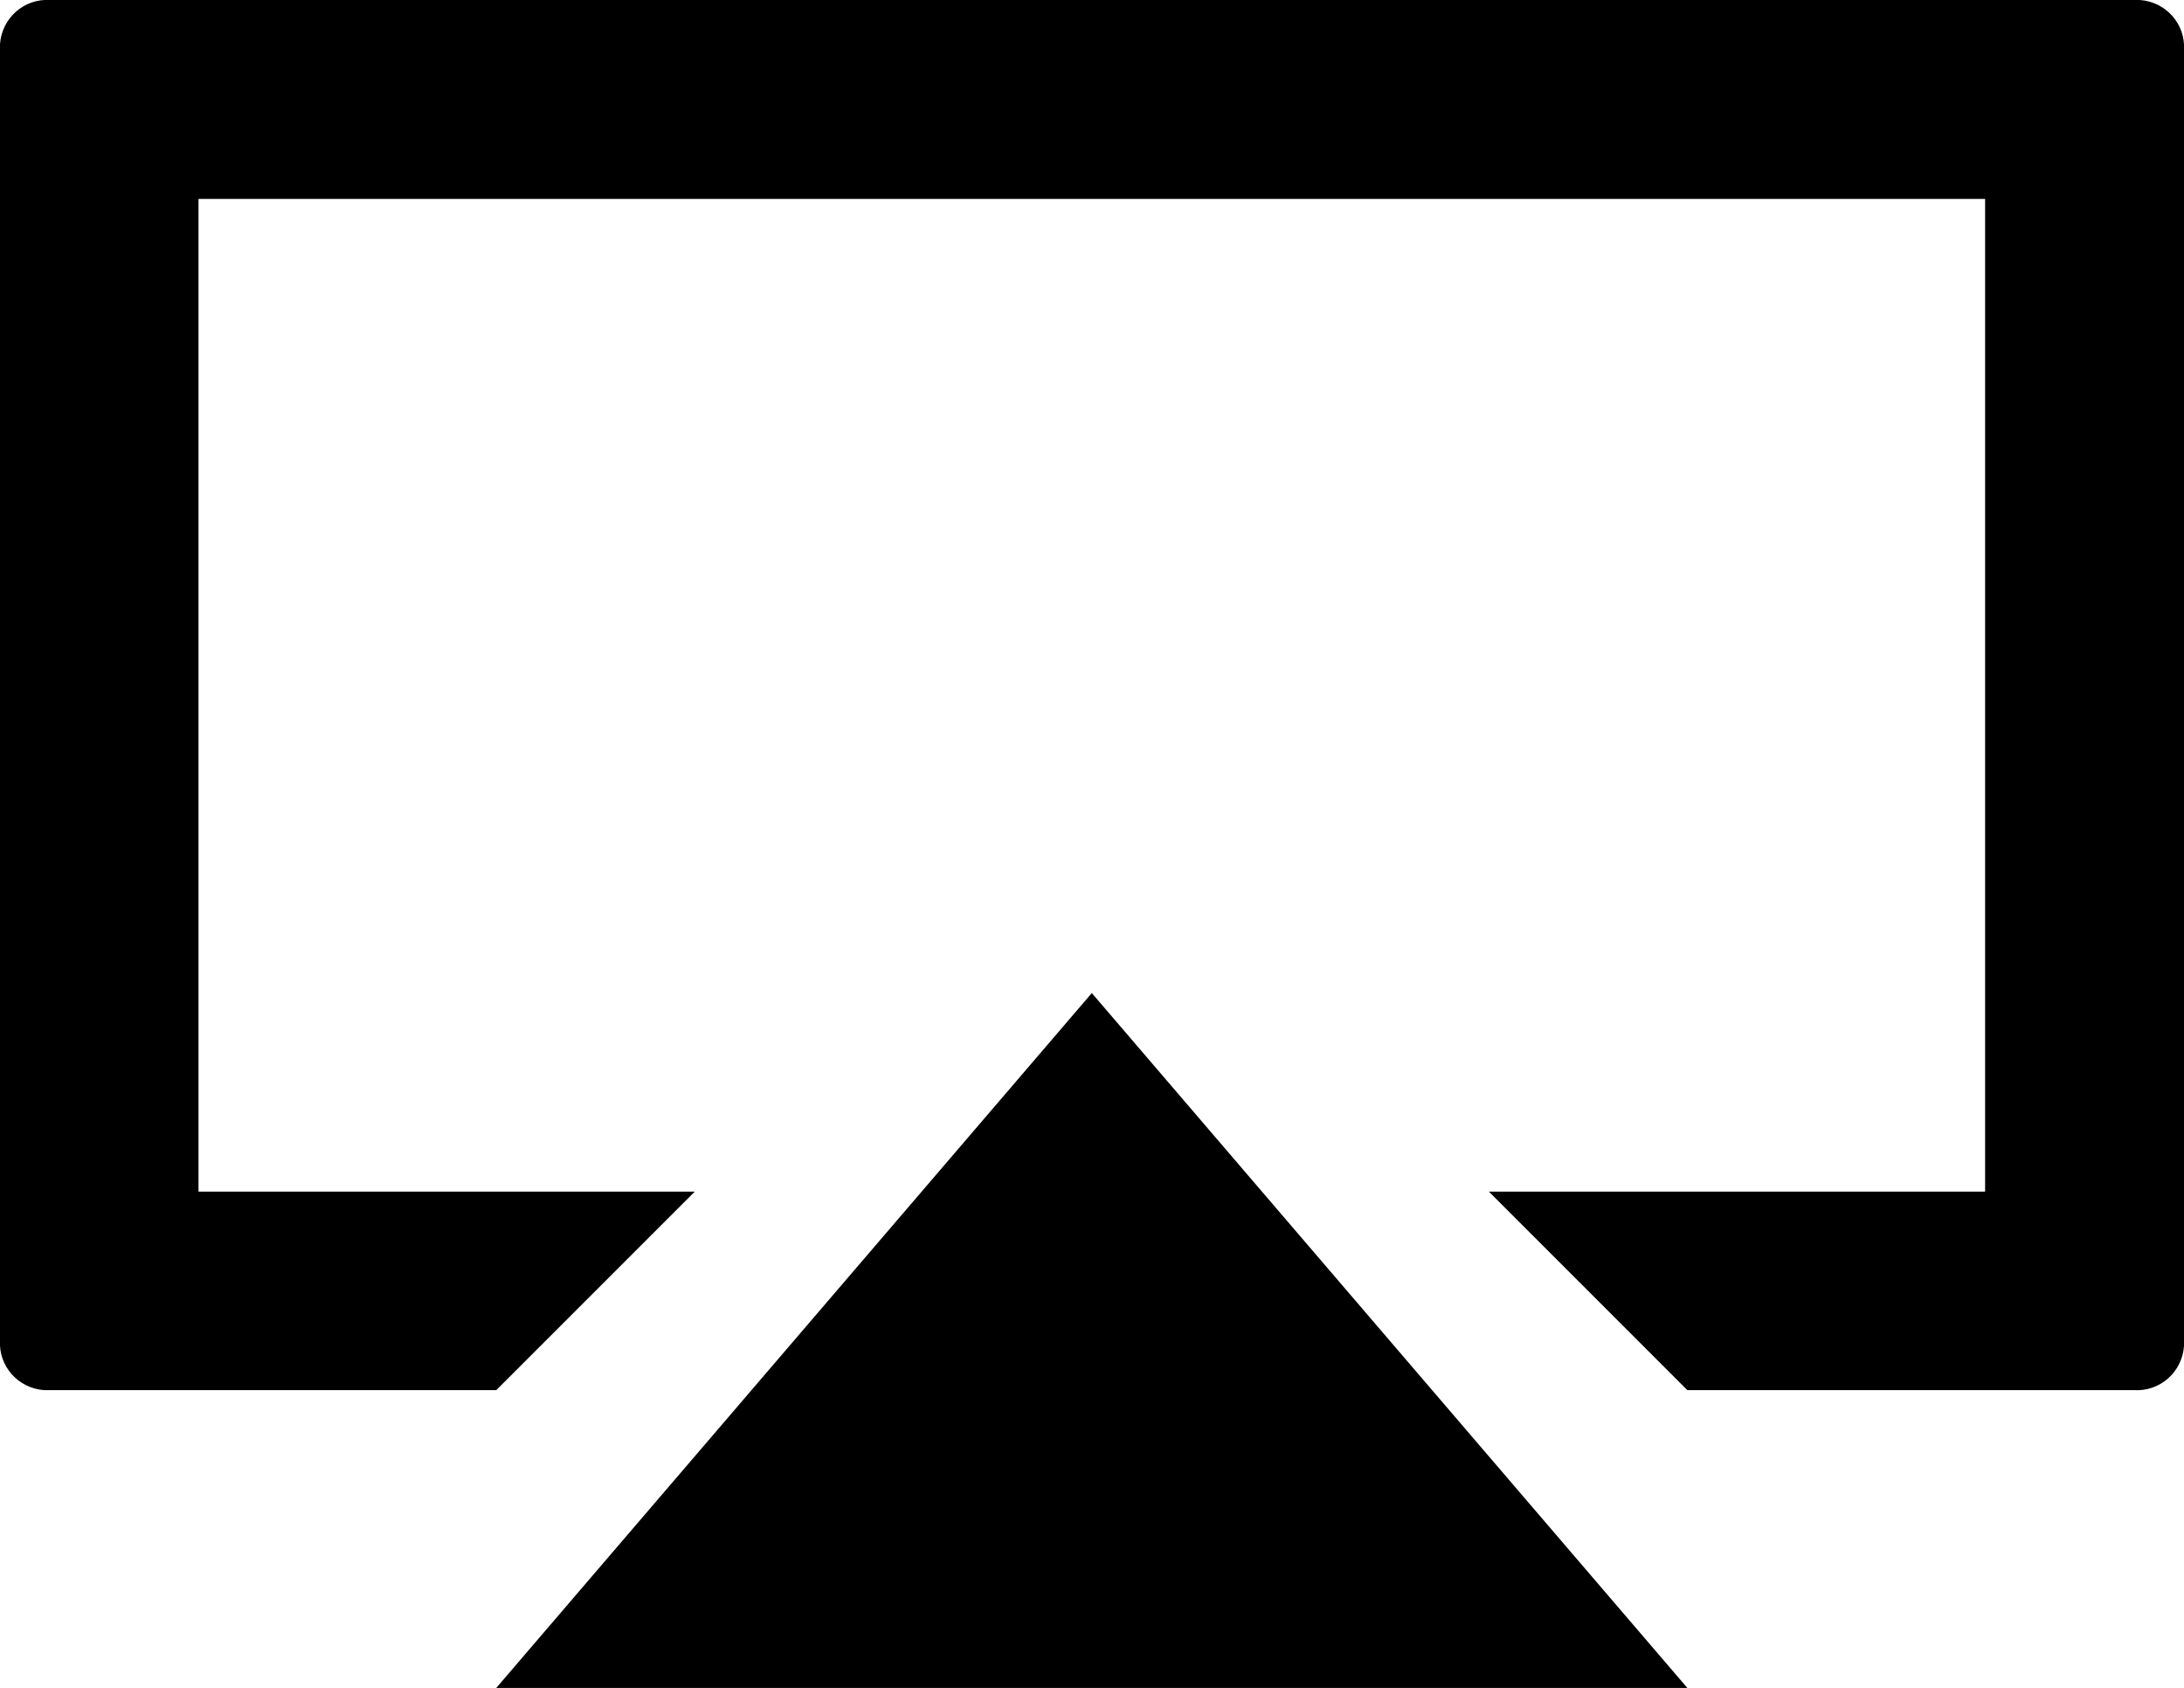
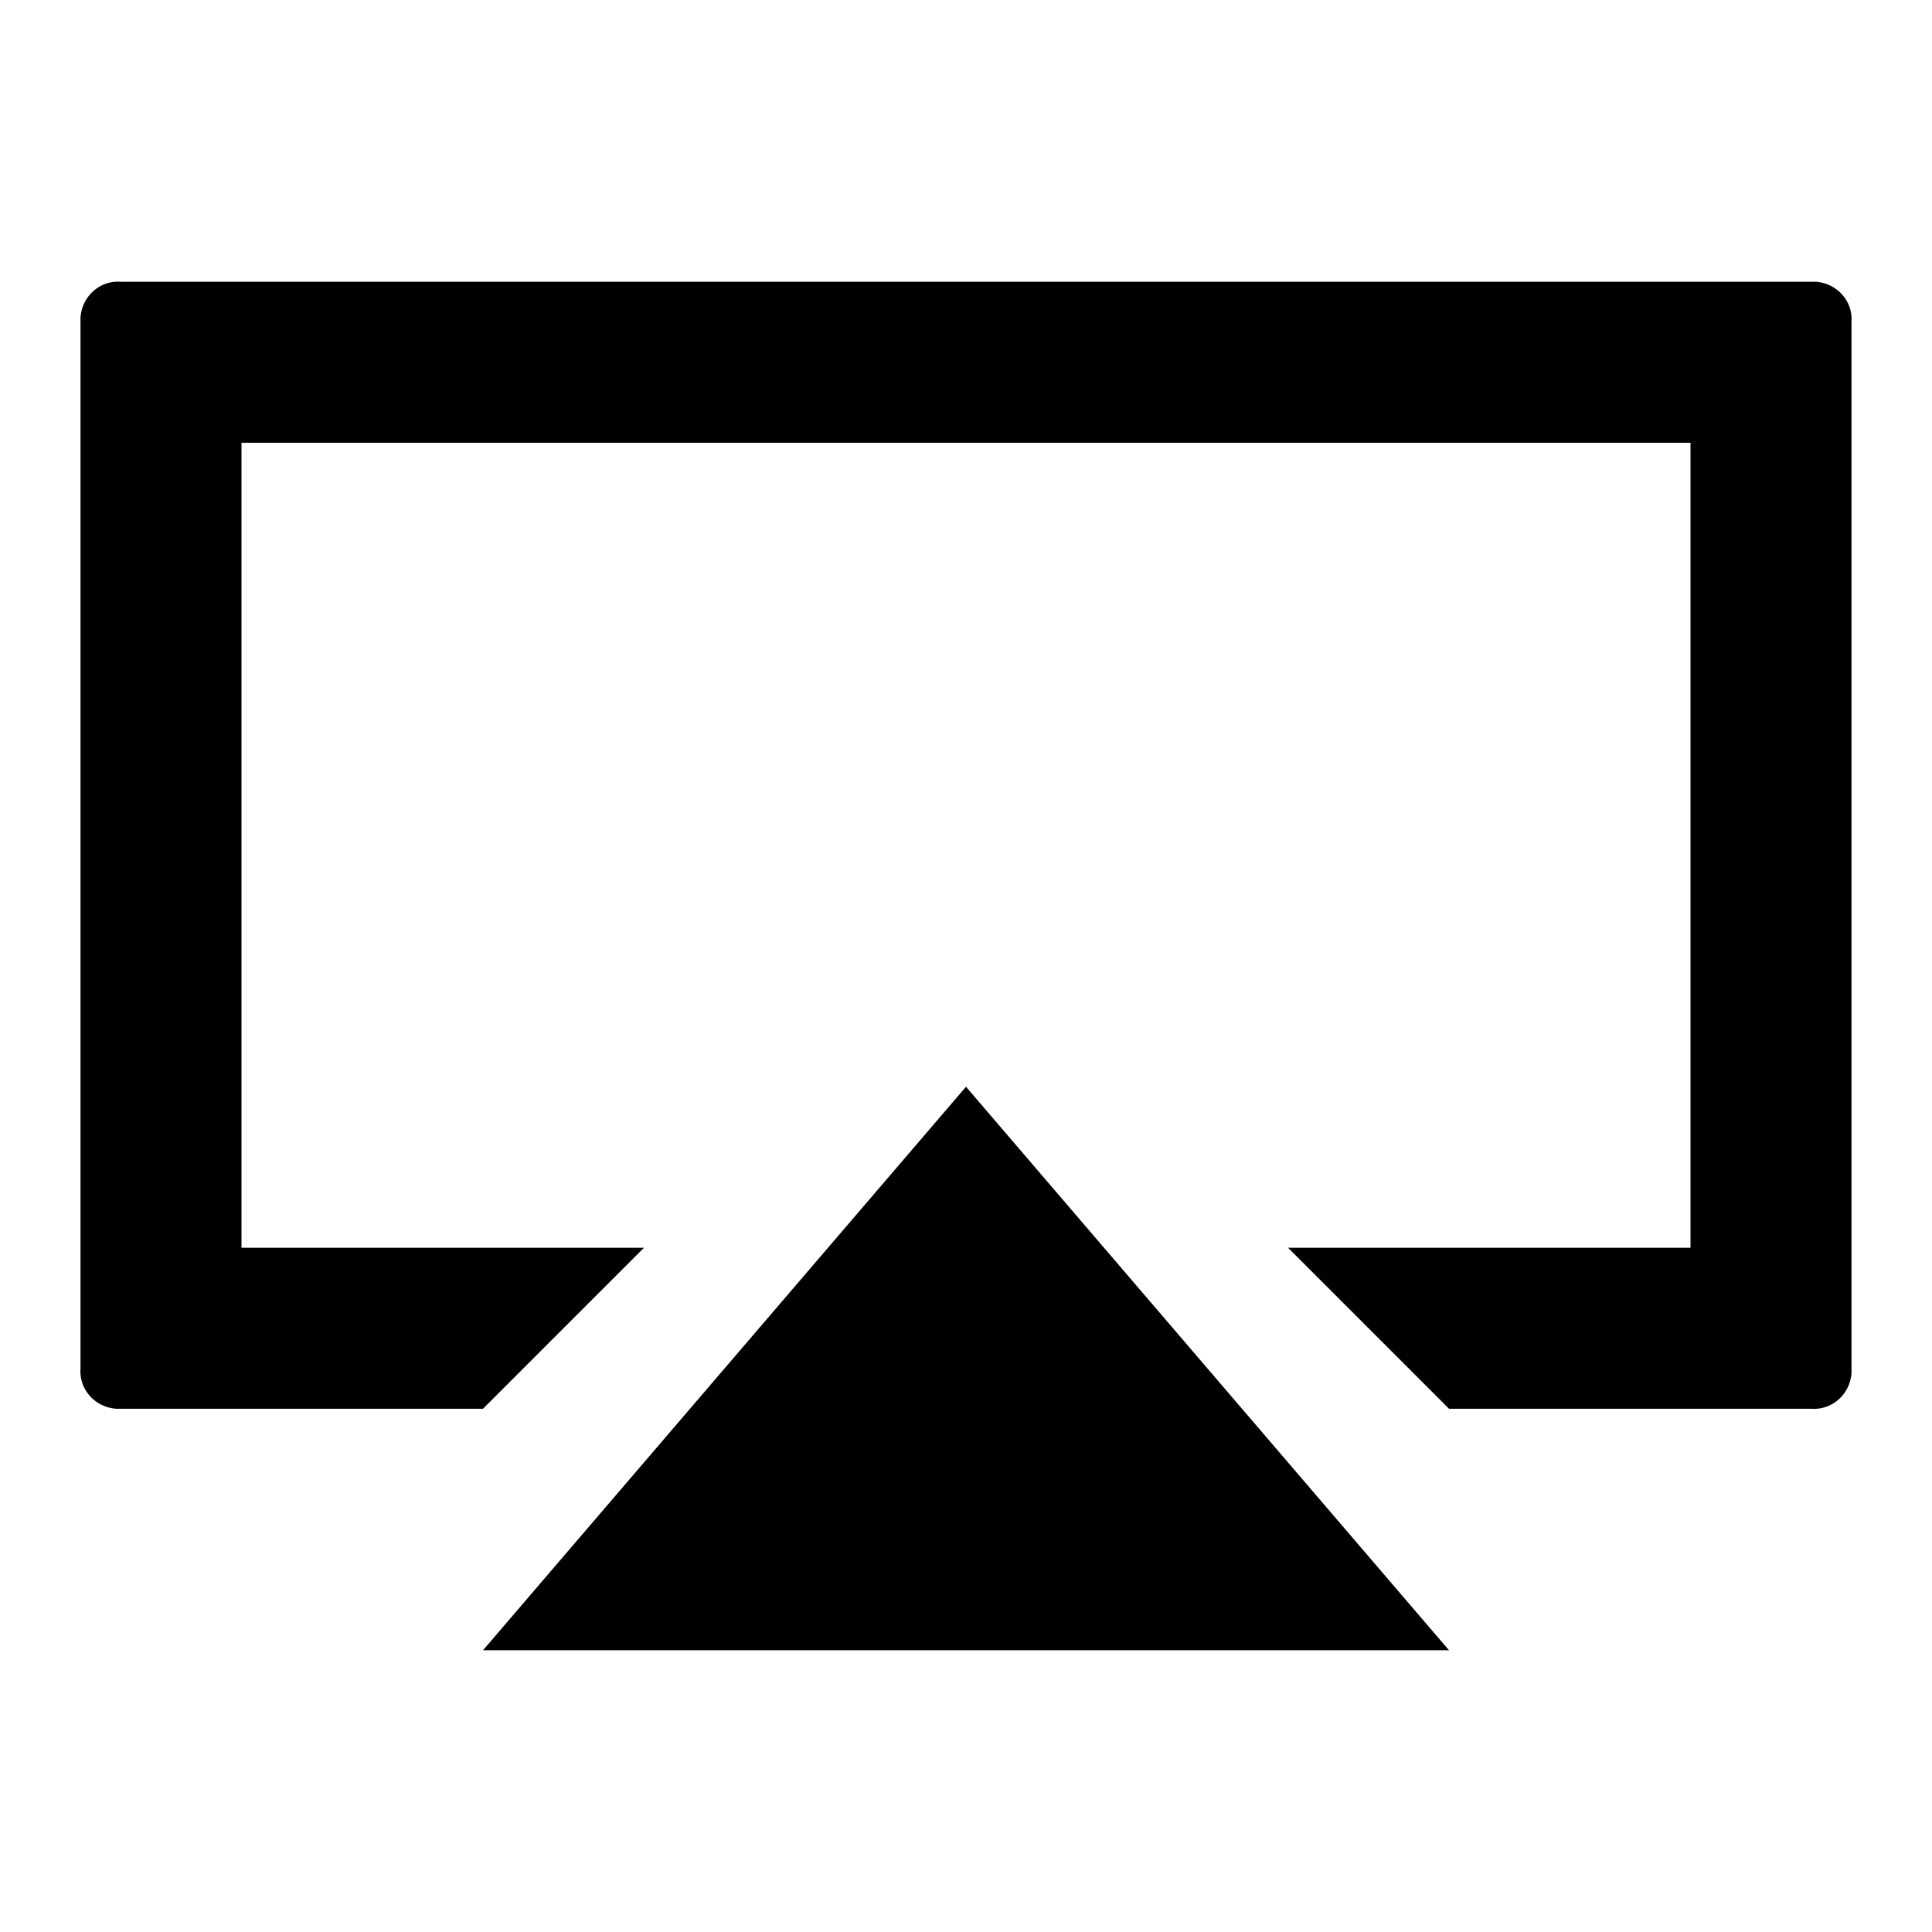
- <svg xmlns="http://www.w3.org/2000/svg" version="1.1" id="Layer_1" x="0px" y="0px" width="561.1px" height="433.6px" viewBox="25.5 179.2 561.1 433.6" enable-background="new 25.5 179.2 561.1 433.6" xml:space="preserve">
-   <g transform="translate(239 799)">
-     <path d="M296.5-568.7v255H169l51,51h114.8c6.6,0.4,12.3-4.6,12.8-11.3c0-0.5,0-1,0-1.5V-607c0.4-6.6-4.6-12.3-11.3-12.8   c-0.5,0-1,0-1.5,0h-535.5c-6.6-0.4-12.3,4.6-12.8,11.3c0,0.5,0,1,0,1.5v331.5c-0.4,6.6,4.6,12.3,11.3,12.8c0.5,0,1,0,1.5,0H-86   l51-51h-127.5v-255H296.5 M-86-186.2L67-364.7l153,178.5L-86-186.2L-86-186.2z" />
-   </g>
+ <svg xmlns="http://www.w3.org/2000/svg" viewBox="0 0 240 240">
+   <path d="M210,55v100h-50l20,20h45c2.6,0.2,4.8-1.8,5-4.4c0-0.2,0-0.4,0-0.6V40c0.2-2.6-1.8-4.8-4.4-5c-0.2,0-0.4,0-0.6,0H15c-2.6-0.2-4.8,1.8-5,4.4c0,0.2,0,0.4,0,0.6v130c-0.2,2.6,1.8,4.8,4.4,5c0.2,0,0.4,0,0.6,0h45l20-20H30V55H210 M60,205l60-70l60,70H60L60,205z" />
</svg>
